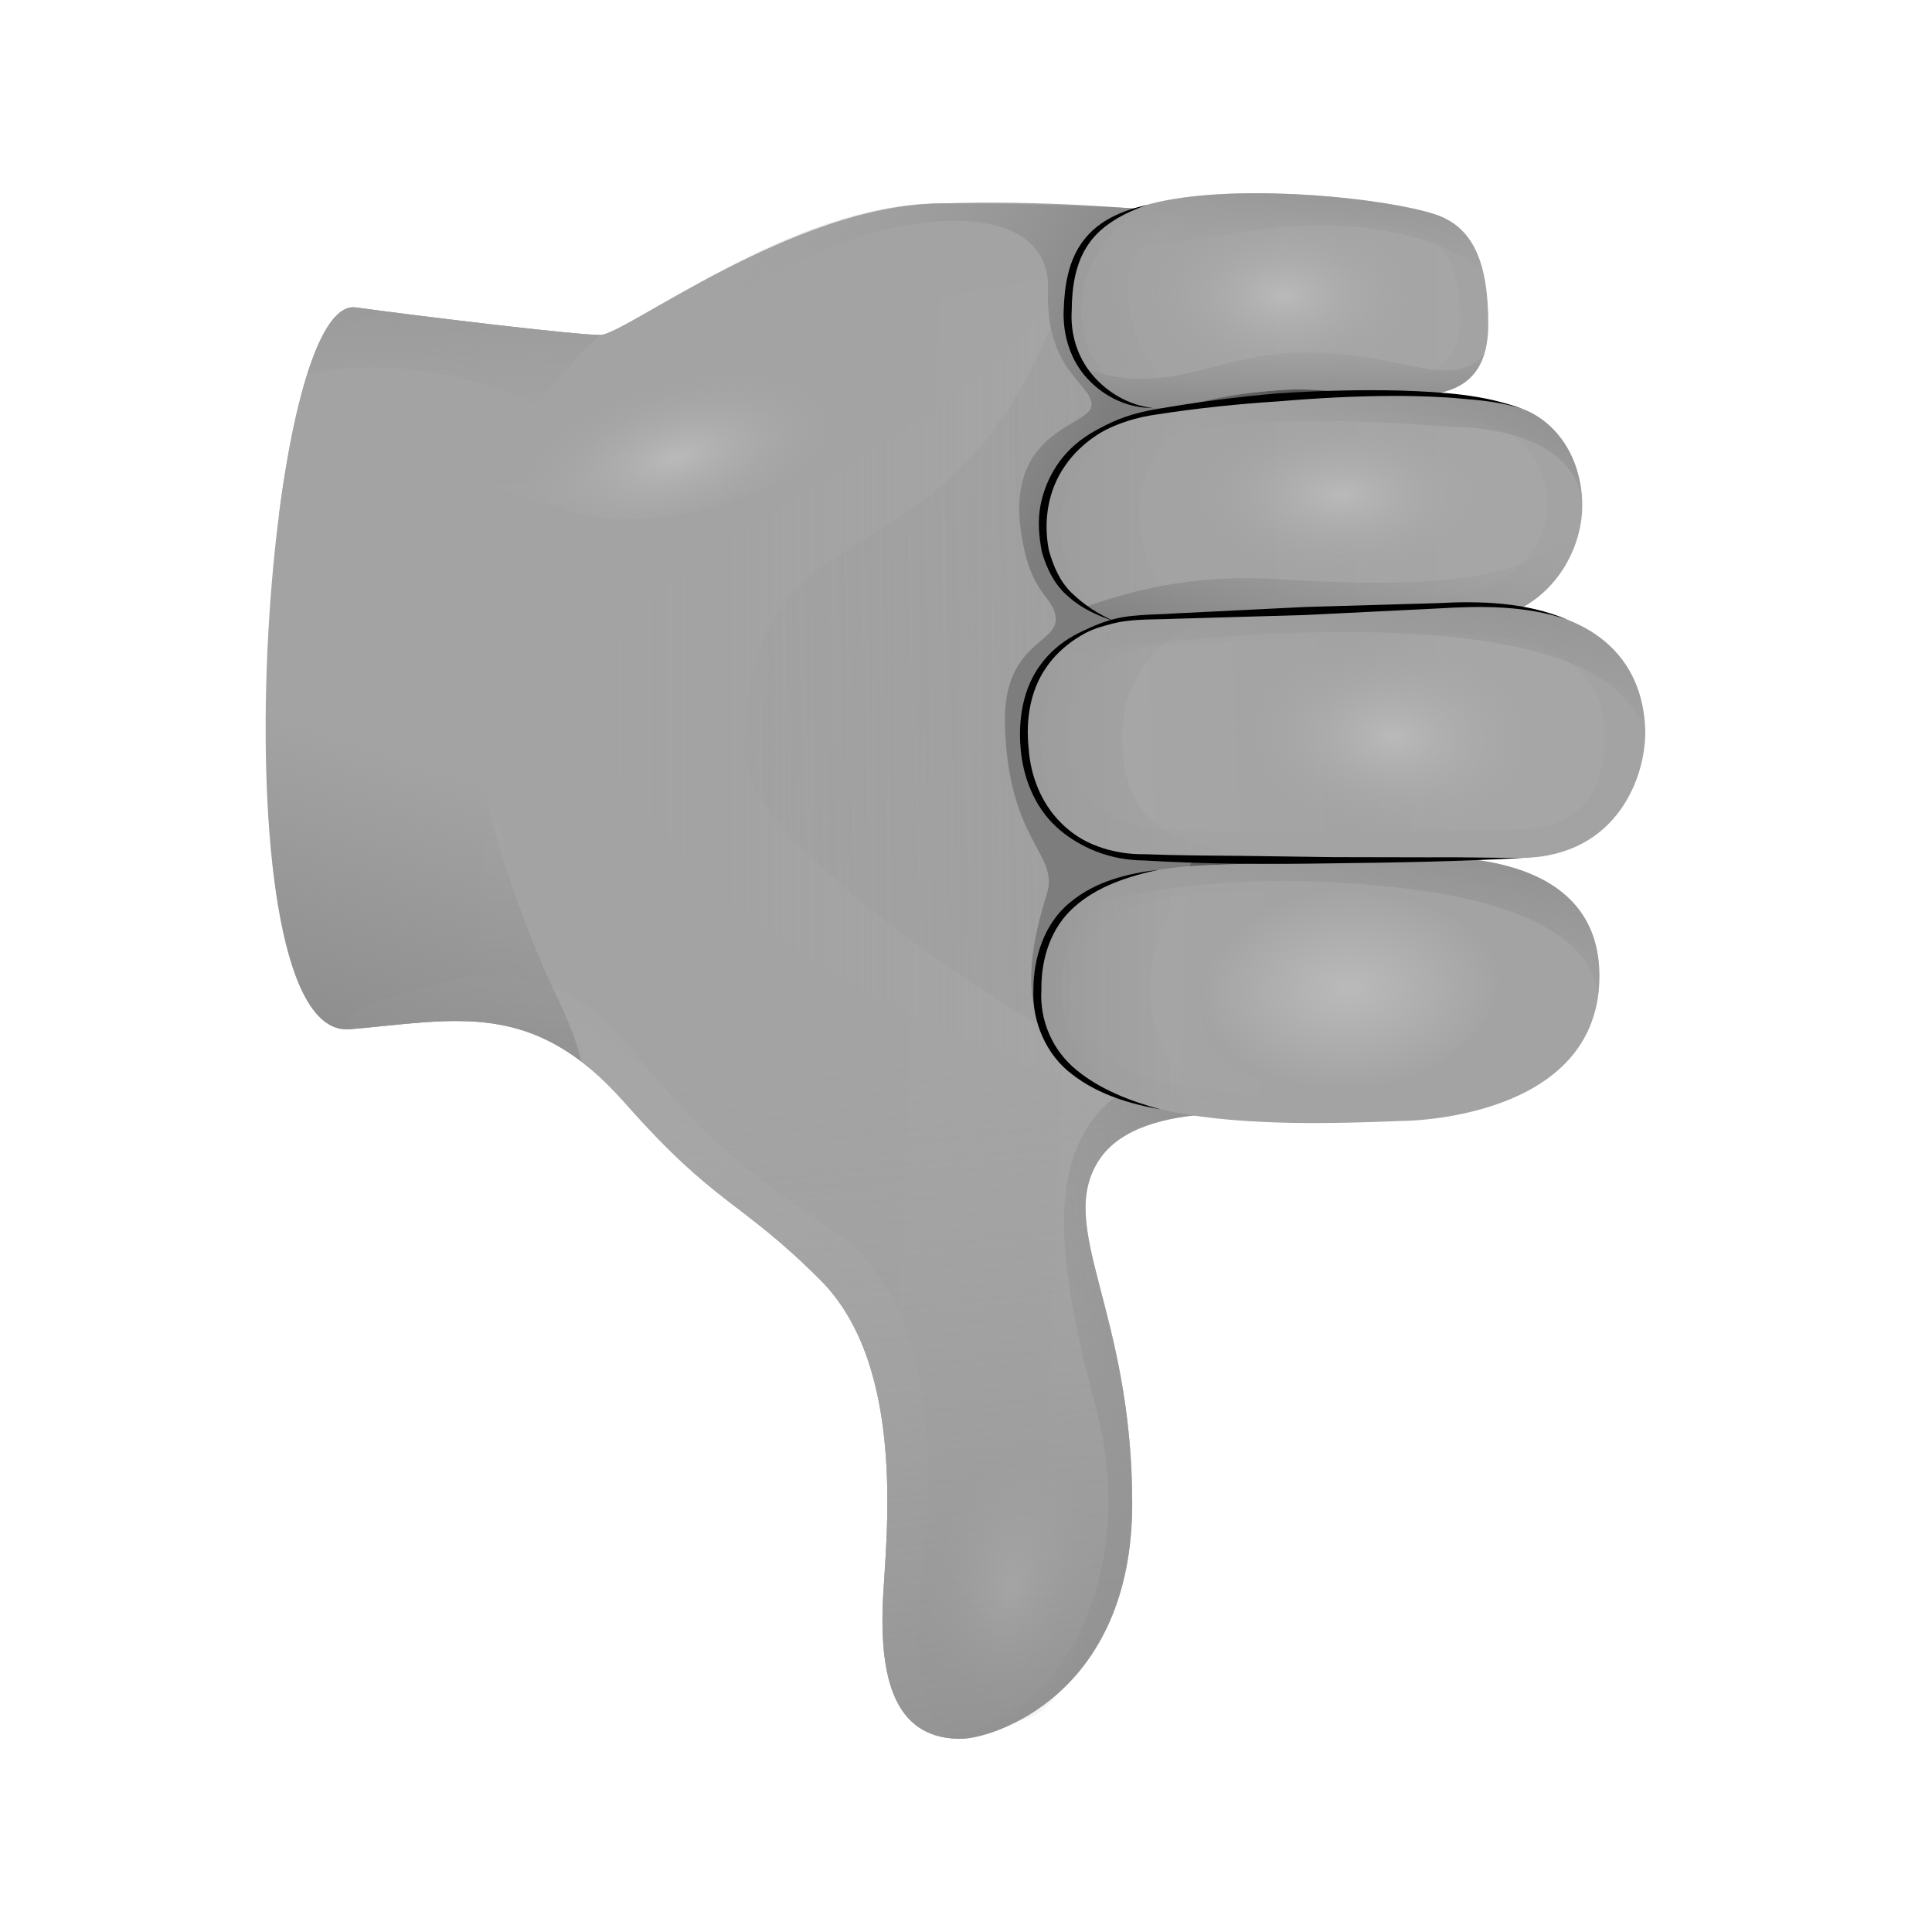
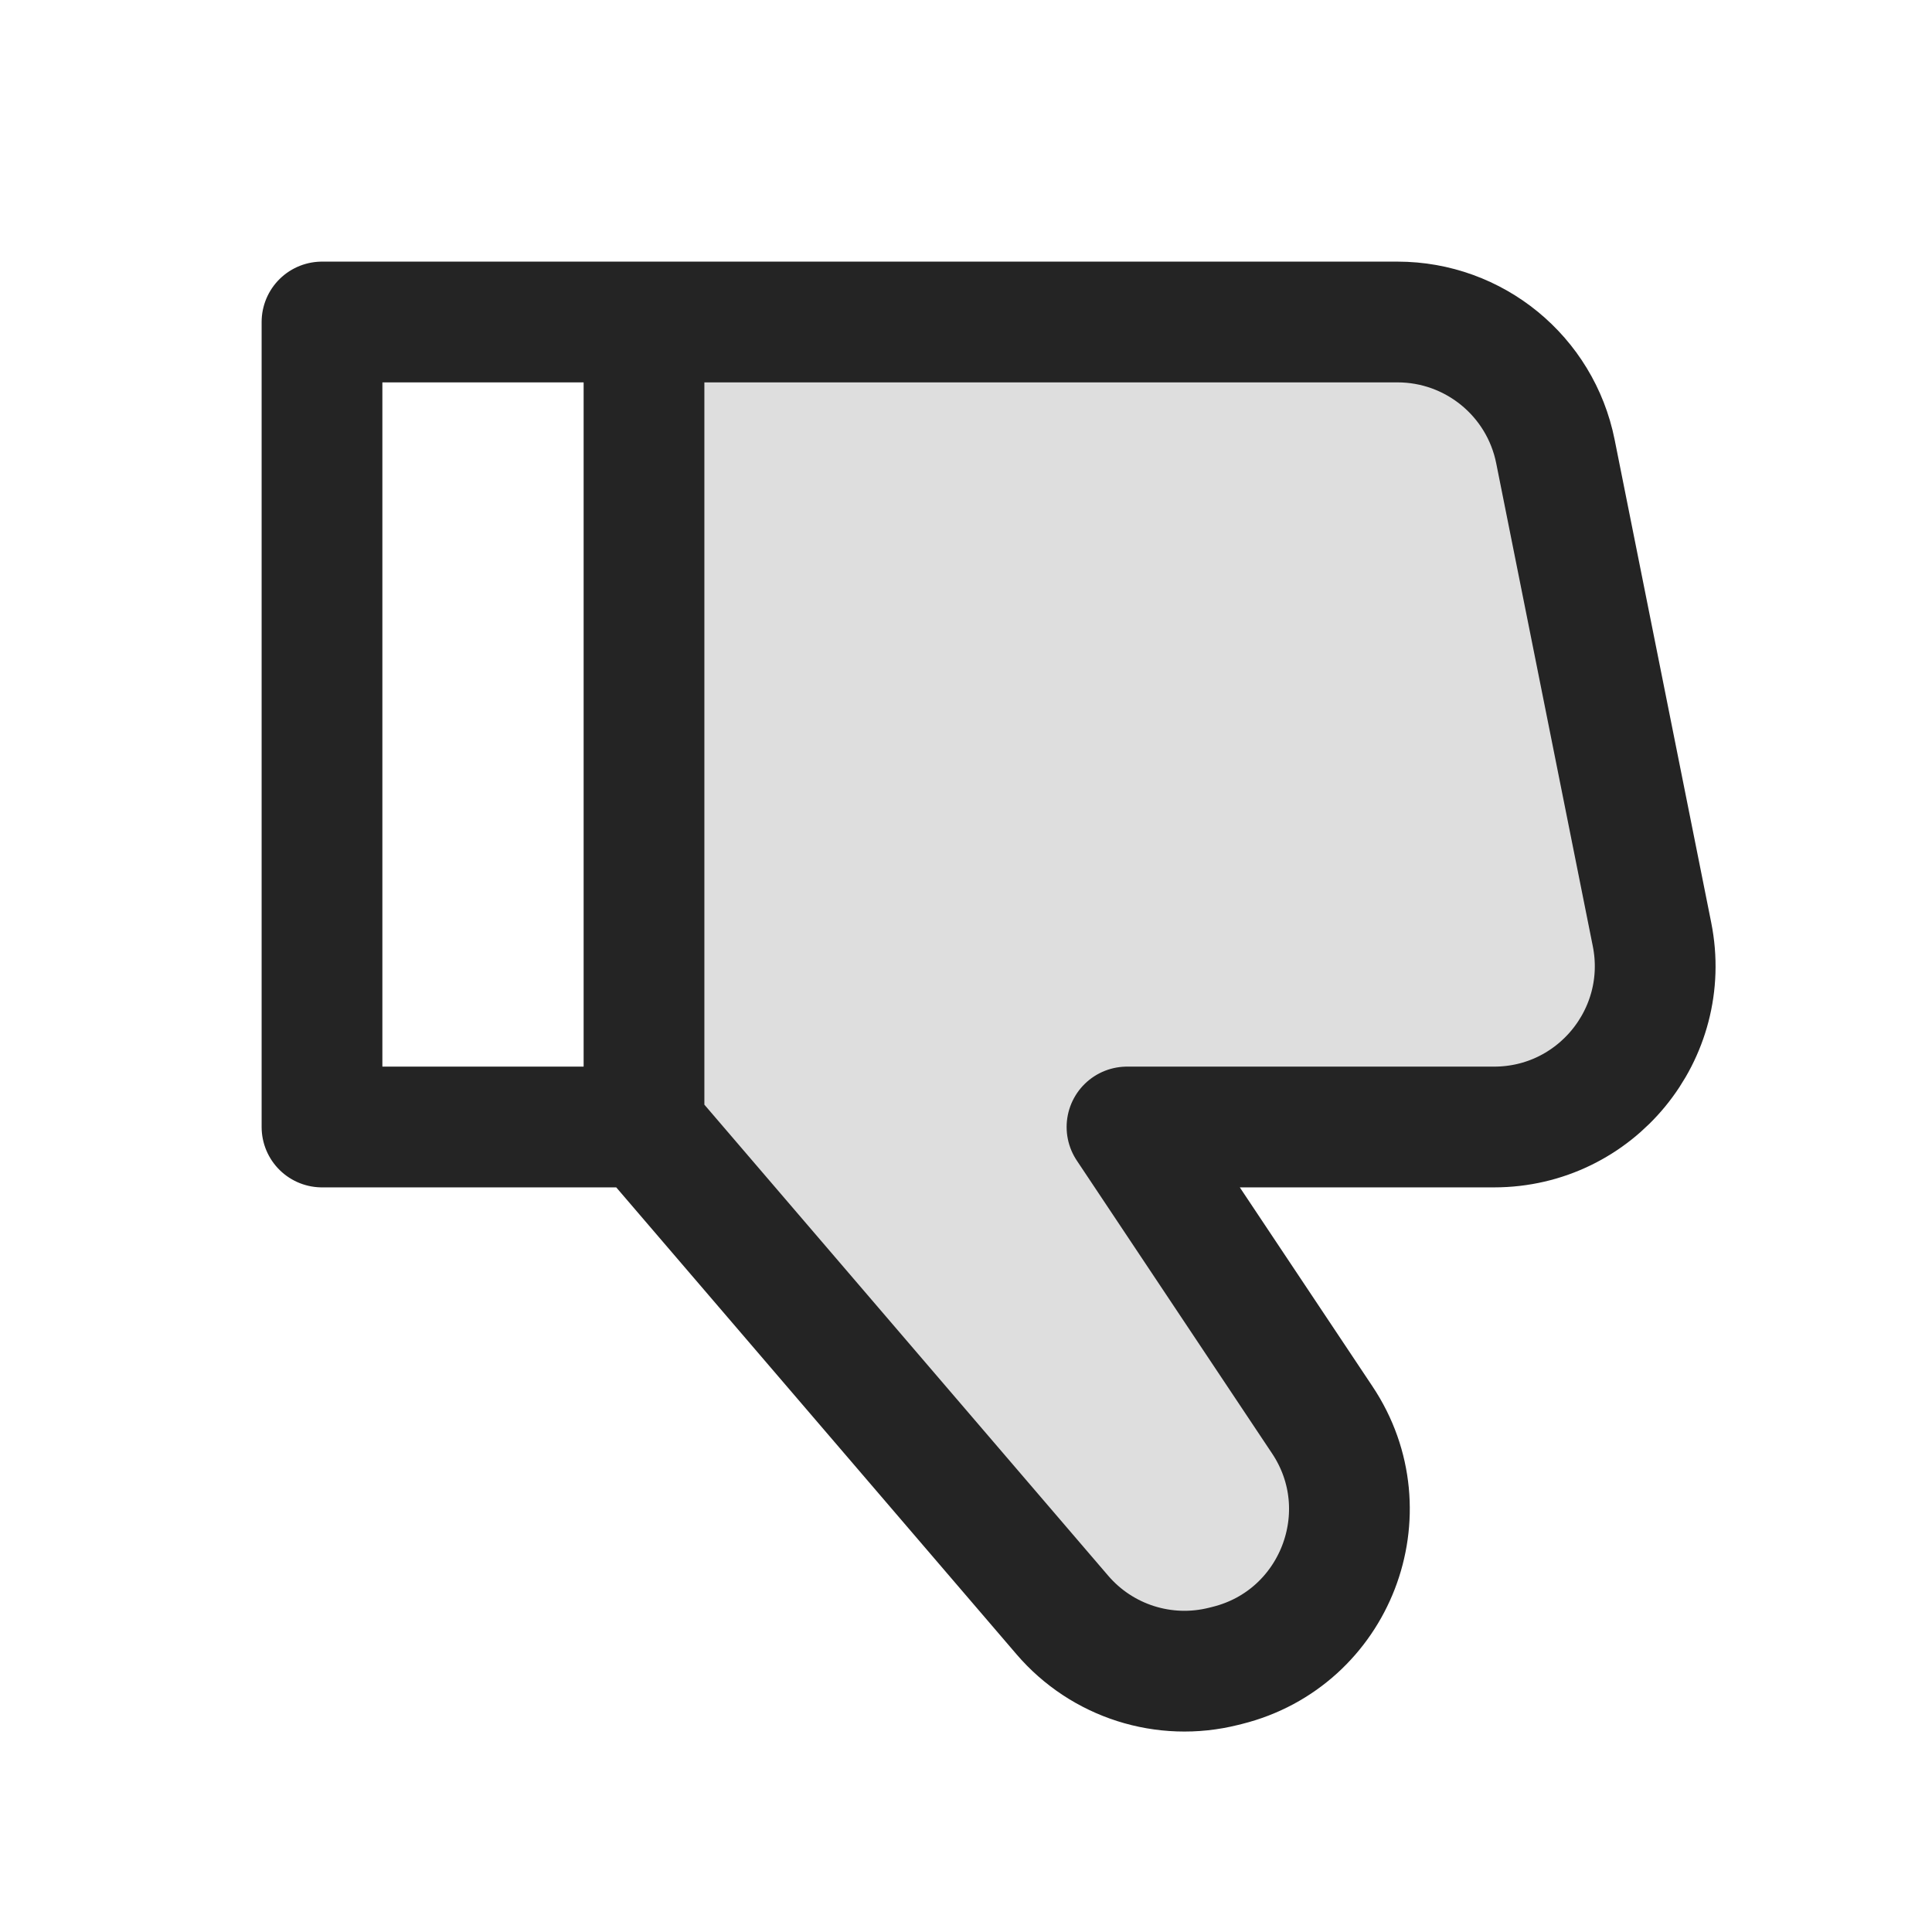
- <svg xmlns="http://www.w3.org/2000/svg" width="800px" height="800px" viewBox="0 0 80 80" fill="none">
+ <svg xmlns="http://www.w3.org/2000/svg" width="800px" height="800px" viewBox="0 0 24 24" fill="none">
  <g id="SVGRepo_bgCarrier" stroke-width="0" />
  <g id="SVGRepo_tracerCarrier" stroke-linecap="round" stroke-linejoin="round" />
  <g id="SVGRepo_iconCarrier">
-     <path d="M39.793 72C37.315 72 36.373 70.017 36.565 66.175C36.692 63.642 37.545 56.582 33.971 53.004C30.637 49.669 29.667 49.965 25.869 45.659C22.07 41.354 18.907 42.239 14.476 42.62C8.911 43.097 10.807 12.197 14.729 12.732C17.514 13.113 23.844 13.873 24.856 13.873C25.869 13.873 32.812 8.488 38.906 8.424C48.778 8.321 54.223 10.071 54.223 10.071L57.116 16.636L58.084 36.657L53.463 46.29C53.463 46.29 47.261 45.277 45.489 48.063C43.717 50.849 46.882 54.269 46.882 62.247C46.882 70.226 41.058 72 39.793 72Z" fill="url(#paint0_linear)" />
-     <path d="M54.568 10.13L54.192 11.501C53.08 11.619 51.649 11.113 49.694 11.128C40.359 11.2 31.435 13.882 27.606 16.915C25.097 18.901 23.997 21.544 22.225 20.784C20.039 19.846 13.837 18.388 11.555 21.277C12.194 16.334 13.332 12.54 14.73 12.73C17.514 13.111 23.844 13.871 24.856 13.871C25.869 13.871 32.619 8.631 38.908 8.425C47.043 8.16 54.269 9.561 54.269 9.561L54.568 10.13Z" fill="url(#paint1_linear)" />
-     <path d="M18.43 40.668C22.101 39.655 24.433 41.331 26.309 43.612C28.173 45.877 29.79 47.886 34.474 50.925C39.157 53.965 38.556 62.324 38.176 65.11C37.795 67.895 38.048 72 39.793 72C37.315 72 36.373 70.017 36.565 66.175C36.692 63.642 37.545 56.582 33.971 53.004C30.637 49.668 29.667 49.965 25.869 45.659C22.072 41.354 18.907 42.239 14.476 42.62C14.476 41.656 14.759 41.681 18.43 40.668Z" fill="url(#paint2_linear)" />
-     <path d="M45.489 48.064C43.717 50.85 46.882 54.27 46.882 62.248C46.882 70.227 41.06 72 39.793 72C39.46 72 39.164 71.963 38.898 71.892C44.062 71.569 47.172 65.053 45.392 58.334C43.949 52.882 43.229 48.513 45.587 45.948C47.112 44.288 50.145 44.571 53.465 46.291C53.463 46.291 47.261 45.277 45.489 48.064Z" fill="url(#paint3_linear)" />
-     <path d="M45.837 45.22C42.8 44.207 35.127 41.823 29.316 36.551C14.588 23.189 39.733 21.515 44.926 10.089C45.919 7.905 51.721 21.544 51.721 21.544L53.597 24.703L48.175 39.146L45.837 45.22Z" fill="url(#paint4_linear)" />
-     <path d="M46.282 44.064C43.245 43.051 30.835 35.097 30.835 31.169C30.835 19.834 39.429 25.429 44.075 12.054C44.717 10.201 46.989 8.643 46.989 8.643C48.872 10.18 51.721 21.544 51.721 21.544L53.597 24.703L48.175 39.146L46.282 44.064Z" fill="url(#paint5_linear)" />
-     <path d="M53.295 9.322L59.109 15.973L60.39 43.755L45.836 45.222C42.494 43.423 42.108 40.962 43.349 37.012C43.87 35.349 41.749 34.873 41.612 30.031C41.517 26.675 43.714 26.659 43.714 25.661C43.714 24.663 42.62 24.752 42.257 21.862C41.738 17.727 45.199 17.647 45.199 16.763C45.199 15.879 43.277 15.354 43.395 11.983C43.545 7.709 35.611 8.573 30.246 12.462C28.043 14.06 26.12 14.224 24.62 13.862C24.714 13.867 24.794 13.87 24.853 13.87C25.866 13.87 32.667 8.424 38.904 8.424C46.198 8.424 51.243 8.852 53.295 9.322Z" fill="url(#paint6_linear)" />
-     <path d="M54.631 43.389C50.138 43.389 47.669 38.996 49.378 35.621C51.087 32.246 46.213 27.778 46.719 25.578C47.226 23.38 48.112 17.811 48.807 16.89C49.502 15.97 47.668 13.88 47.668 13.88L53.364 13.184L58.68 15.529L58.489 31.61L59.059 41.678L54.631 43.389Z" fill="url(#paint7_linear)" />
-     <path d="M25.869 45.658C23.402 42.861 21.202 42.255 18.749 42.278C19.456 41.136 19.949 39.888 19.898 38.668C19.765 35.469 20.469 31.526 21.007 35.627C21.417 38.751 23.534 42.611 26.081 45.896C26.01 45.818 25.941 45.741 25.869 45.658Z" fill="url(#paint8_linear)" />
-     <path d="M58.035 46.417C52.722 46.62 43.171 46.921 42.958 41.352C42.804 37.314 45.667 35.989 50.094 35.821C54.522 35.652 56.736 35.567 58.569 35.498C60.404 35.428 66.171 35.463 66.227 40.339C66.298 46.431 58.035 46.417 58.035 46.417Z" fill="url(#paint9_linear)" />
-     <path d="M49.297 26.285C47.873 26.327 43.643 25.26 43.248 22.573C42.936 20.459 44.015 17.728 47.695 17.084C52.357 16.267 60.126 15.839 63.029 16.926C64.325 17.411 65.456 18.769 65.516 20.827C65.575 22.886 64.047 25.659 60.726 25.756C57.405 25.851 55.674 25.8 53.781 26.024C51.504 26.293 50.437 26.253 49.297 26.285Z" fill="url(#paint10_linear)" />
-     <path d="M47.815 16.893C46.201 16.893 44.206 15.469 44.206 13.094C44.206 10.72 44.823 8.962 48.289 8.298C51.755 7.633 57.308 8.203 59.396 8.867C61.024 9.386 61.627 10.909 61.627 13.426C61.627 15.943 60.06 16.382 58.351 16.382C56.642 16.382 54.568 16.071 53.384 16.132C50.078 16.308 49.429 16.893 47.815 16.893Z" fill="url(#paint11_linear)" />
-     <path d="M57.583 45.292C52.943 45.468 44.602 45.737 44.435 41.335C44.314 38.142 46.818 37.086 50.684 36.939C54.55 36.791 64.721 36.606 64.755 40.46C64.798 45.276 57.583 45.292 57.583 45.292Z" fill="url(#paint12_linear)" />
-     <path d="M49.725 25.151C48.485 25.187 45.015 24.892 44.682 22.324C44.456 20.587 45.357 18.355 48.562 17.822C52.623 17.147 59.385 16.785 61.912 17.67C63.039 18.066 64.023 19.176 64.07 20.863C64.119 22.55 62.565 24.617 59.675 24.702C56.783 24.785 55.246 24.518 53.597 24.705C51.616 24.926 50.716 25.122 49.725 25.151Z" fill="url(#paint13_linear)" />
-     <path d="M48.504 16.027C47.107 16.027 45.383 14.881 45.383 12.968C45.383 11.056 45.917 9.64 48.915 9.106C51.912 8.572 56.716 9.03 58.523 9.565C59.93 9.983 60.453 11.209 60.453 13.237C60.453 15.263 59.098 15.617 57.619 15.617C56.14 15.617 54.347 15.366 53.322 15.416C50.461 15.556 49.9 16.027 48.504 16.027Z" fill="url(#paint14_linear)" />
-     <path d="M47.654 41.334C47.769 44.367 50.186 45.821 53.241 46.49C48.365 46.376 43.116 45.465 42.958 41.353C42.804 37.314 45.667 35.99 50.094 35.821C50.582 35.802 51.041 35.784 51.477 35.769C48.99 36.496 47.532 38.135 47.654 41.334Z" fill="url(#paint15_linear)" />
-     <path d="M48.069 45.94C45.233 45.32 43.057 43.978 42.958 41.352C42.83 37.995 44.789 36.514 47.997 36.012C41.489 38.612 43.824 45.013 48.069 45.94Z" fill="url(#paint16_linear)" />
-     <path d="M35.646 15.75C35.141 13.939 31.619 13.339 27.78 14.41C23.942 15.482 21.241 17.818 21.745 19.629C22.25 21.44 25.772 22.04 29.611 20.969C33.449 19.898 36.151 17.563 35.646 15.75Z" fill="url(#paint17_radial)" />
-     <path d="M62.015 40.519C61.978 38.189 58.864 37.084 55.456 36.876C52.67 36.708 49.578 38.68 49.657 40.956C49.737 43.232 50.142 45.249 55.932 45.048C59.344 44.93 62.05 42.797 62.015 40.519Z" fill="url(#paint18_radial)" />
-     <path d="M62.634 20.037C62.616 16.811 59.069 17.429 55.662 17.205C51.342 16.919 48.477 18.266 48.476 20.543C48.473 22.821 50.116 24.48 55.91 24.49C59.322 24.496 62.659 24.183 62.634 20.037Z" fill="url(#paint19_radial)" />
-     <path d="M59.511 11.903C59.494 9.153 56.273 8.778 53.219 8.777C50.167 8.774 46.853 10.393 46.851 12.335C46.85 14.277 48.318 15.692 53.499 15.699C56.55 15.704 59.532 15.437 59.511 11.903Z" fill="url(#paint20_radial)" />
-     <path d="M47.209 21.92C47.694 25.593 50.51 25.378 53.74 25.759C50.022 26.037 48.462 26.077 48.462 26.077C48.115 26.111 47.727 26.112 47.324 26.071C46.117 25.805 44.748 25.256 43.935 24.224C43.659 23.831 43.435 23.368 43.288 22.818C43.272 22.738 43.257 22.657 43.248 22.574C42.985 20.453 44.015 17.73 47.695 17.085C48.226 16.992 48.8 16.904 49.398 16.823C49.685 16.786 49.998 16.748 50.334 16.705C50.424 16.694 50.515 16.683 50.607 16.672C48.577 17.632 46.853 19.22 47.209 21.92Z" fill="url(#paint21_linear)" />
-     <path d="M48.109 26.1C47.859 26.107 47.594 26.098 47.322 26.071C46.104 25.802 44.723 25.245 43.915 24.197C43.648 23.81 43.433 23.352 43.289 22.817C43.274 22.737 43.263 22.657 43.249 22.574C42.876 20.485 43.91 18.023 47.126 17.208C41.64 20.235 43.979 26.097 48.109 26.1Z" fill="url(#paint22_linear)" />
-     <path d="M51.302 16.334C49.68 16.572 49.014 16.895 47.815 16.895C46.201 16.895 44.206 15.471 44.206 13.097C44.206 12.234 44.289 11.454 44.558 10.777C44.831 10.219 45.228 9.695 45.773 9.253C46.371 8.836 47.184 8.512 48.287 8.3C49.028 8.157 49.866 8.073 50.743 8.031C49.05 9.015 46.181 9.545 46.782 12.839C47.448 16.476 49.619 15.985 51.302 16.334Z" fill="url(#paint23_linear)" />
-     <path d="M47.743 16.892C46.143 16.851 44.206 15.434 44.206 13.095C44.206 10.92 44.727 9.262 47.479 8.488C43.182 11.251 44.561 15.913 47.743 16.892Z" fill="url(#paint24_linear)" />
-     <path d="M66.228 40.34C66.234 40.886 66.172 41.382 66.057 41.835C66.485 39.931 64.79 38.04 60.297 37.122C57.319 36.515 49.41 35.755 43.938 37.928C45.119 36.501 47.293 35.93 50.094 35.822C54.522 35.654 56.736 35.569 58.569 35.5C60.404 35.428 66.171 35.463 66.228 40.34Z" fill="url(#paint25_linear)" />
-     <path d="M65.516 20.958C65.509 23.003 63.977 25.663 60.724 25.756C57.403 25.851 55.672 25.801 53.779 26.025C51.504 26.293 50.435 26.253 49.297 26.286C48.436 26.31 46.313 26.051 44.869 25.153C46.492 24.59 49.137 23.742 52.859 23.98C61.777 24.554 64.314 23.475 65.516 20.958Z" fill="url(#paint26_linear)" />
-     <path d="M47.385 35.499C45.487 35.538 42.473 34.42 42.395 30.477C42.316 26.534 45.764 25.596 47.282 25.566C48.801 25.535 54.111 25.173 60.66 25.042C67.209 24.912 68.087 28.428 68.124 30.27C68.16 32.114 66.993 35.446 63.053 35.526C51.662 35.754 47.385 35.499 47.385 35.499Z" fill="url(#paint27_linear)" />
-     <path d="M48.404 34.356C46.753 34.388 44.136 33.532 44.076 30.491C44.016 27.45 47.014 26.718 48.333 26.692C49.654 26.666 54.27 26.376 59.964 26.262C65.657 26.149 66.413 28.859 66.441 30.282C66.468 31.703 66.273 34.276 62.848 34.345C52.947 34.542 48.404 34.356 48.404 34.356Z" fill="url(#paint28_linear)" />
-     <path d="M46.468 30.858C46.658 34.906 49.482 34.916 52.67 35.616C48.942 35.593 47.385 35.501 47.385 35.501C45.487 35.539 42.473 34.422 42.395 30.479C42.316 26.536 45.764 25.598 47.282 25.567C47.83 25.556 48.872 25.503 50.283 25.432C48.178 26.299 46.328 27.88 46.468 30.858Z" fill="url(#paint29_linear)" />
-     <path d="M64.787 30.439C64.919 27.216 61.34 26.609 57.929 26.447C54.519 26.284 50.728 28.008 50.619 30.282C50.51 32.557 52.074 34.292 57.86 34.572C61.272 34.737 64.618 34.58 64.787 30.439Z" fill="url(#paint30_radial)" />
-     <path d="M47.029 35.494C45.133 35.392 42.467 34.183 42.393 30.479C42.318 26.731 45.429 25.698 47.041 25.58C40.802 28.098 42.847 35.122 47.029 35.494Z" fill="url(#paint31_linear)" />
-     <path d="M68.113 30.669C67.291 24.837 51.877 25.905 43.548 27.158C44.673 25.953 46.345 25.587 47.282 25.567C48.801 25.537 54.111 25.174 60.66 25.044C67.209 24.914 68.087 28.43 68.124 30.272C68.125 30.398 68.122 30.531 68.113 30.669Z" fill="url(#paint32_linear)" />
-     <path d="M60.392 17.681C57.406 17.549 49.507 16.566 43.748 19.653C44.391 18.459 45.635 17.444 47.695 17.084C52.357 16.267 60.126 15.839 63.029 16.926C64.325 17.411 65.456 18.769 65.516 20.827C65.324 19.038 63.62 17.823 60.392 17.681Z" fill="url(#paint33_linear)" />
-     <path d="M61.398 11.199C59.442 9.71 56.061 8.83 51.182 9.655C48.169 10.164 46.104 10.338 44.746 10.375C45.289 9.392 46.337 8.671 48.289 8.296C51.754 7.632 57.308 8.201 59.396 8.866C60.468 9.21 61.094 9.989 61.398 11.199Z" fill="url(#paint34_linear)" />
-     <path d="M44.848 15.231C48.462 16.548 50.234 14.594 54.102 14.594C58.118 14.594 60.032 16.217 61.459 14.674C61.011 16.097 59.729 16.384 58.353 16.384C56.644 16.384 54.569 16.072 53.384 16.134C50.076 16.307 49.429 16.893 47.815 16.893C46.77 16.893 45.567 16.297 44.848 15.231Z" fill="url(#paint35_linear)" />
-     <path d="M14.729 12.73C17.514 13.111 23.844 13.871 24.856 13.871C15.676 20.436 19.758 34.399 23.146 41.461C23.621 42.453 23.914 43.266 24.072 43.957C21.018 41.627 18.192 42.299 14.476 42.618C8.911 43.096 10.807 12.195 14.729 12.73Z" fill="url(#paint36_linear)" />
-     <path d="M24.856 13.87C24.069 14.54 23.12 15.67 22.265 16.761C22.265 16.761 17.657 14.402 12.715 15.512C13.284 13.707 13.969 12.626 14.729 12.731C17.514 13.11 23.844 13.87 24.856 13.87Z" fill="url(#paint37_linear)" />
-     <path d="M42.746 60.386C40.942 59.996 39.48 62.488 38.654 65.397C37.979 67.776 38.897 70.805 40.669 71.147C42.441 71.489 44.076 71.504 45.053 66.462C45.627 63.491 44.509 60.766 42.746 60.386Z" fill="url(#paint38_radial)" />
-     <path d="M53.463 46.292C53.463 46.292 47.261 45.279 45.489 48.065C43.717 50.851 46.882 54.271 46.882 62.249C46.882 70.228 41.058 72 39.793 72C37.315 72 36.373 70.017 36.565 66.175C36.692 63.643 37.545 56.582 33.971 53.004C30.637 49.669 29.667 49.965 25.869 45.66C22.07 41.354 49.41 44.459 53.463 46.292Z" fill="url(#paint39_linear)" />
-     <path d="M47.742 16.892C46.741 16.912 45.737 16.447 45.042 15.692C44.326 14.943 44.002 13.862 44.045 12.846C44.078 11.853 44.228 10.772 44.878 9.94C45.52 9.101 46.521 8.705 47.48 8.488C46.552 8.823 45.633 9.297 45.084 10.092C44.53 10.881 44.384 11.879 44.378 12.852C44.315 13.821 44.608 14.784 45.234 15.523C45.851 16.255 46.75 16.788 47.742 16.892Z" fill="#000000" />
-     <path d="M46.15 25.725C45.477 25.507 44.803 25.208 44.257 24.72C43.685 24.249 43.338 23.55 43.143 22.854L43.14 22.843C43.019 22.215 42.959 21.543 43.09 20.899C43.218 20.256 43.485 19.642 43.87 19.114C44.65 18.045 45.891 17.445 47.123 17.206C45.925 17.596 44.8 18.264 44.105 19.282C43.395 20.289 43.192 21.576 43.432 22.784L43.429 22.774C43.614 23.437 43.886 24.091 44.394 24.568C44.894 25.053 45.497 25.441 46.15 25.725Z" fill="#000000" />
-     <path d="M47.029 35.494C45.846 35.481 44.628 35.075 43.734 34.233C42.827 33.4 42.358 32.175 42.26 30.975C42.16 29.781 42.358 28.485 43.106 27.498C43.84 26.502 44.992 25.93 46.153 25.718C45.021 26.049 43.962 26.691 43.315 27.647C42.658 28.599 42.473 29.799 42.591 30.947C42.661 32.1 43.1 33.231 43.912 34.052C44.72 34.872 45.856 35.36 47.029 35.494Z" fill="#000000" />
-     <path d="M48.069 45.94C46.788 45.714 45.489 45.326 44.418 44.505C43.327 43.704 42.723 42.301 42.792 40.961C42.795 39.641 43.249 38.216 44.322 37.357C45.369 36.486 46.709 36.163 47.996 36.012C46.727 36.282 45.441 36.697 44.489 37.55C43.521 38.394 43.106 39.693 43.122 40.965C43.037 42.247 43.579 43.498 44.576 44.308C45.567 45.122 46.815 45.598 48.069 45.94Z" fill="#000000" />
-     <path d="M43.748 19.653C44.127 18.895 44.73 18.244 45.46 17.79C46.195 17.341 47.034 17.082 47.875 16.944C49.547 16.648 51.231 16.434 52.923 16.288C54.617 16.178 56.316 16.13 58.012 16.173C59.7 16.233 61.432 16.328 63.029 16.929C62.222 16.663 61.375 16.577 60.536 16.509C59.697 16.427 58.851 16.405 58.008 16.394C56.319 16.388 54.629 16.476 52.947 16.619C51.261 16.726 49.579 16.902 47.91 17.16C46.272 17.383 44.611 18.157 43.748 19.653Z" fill="#000000" />
-     <path d="M43.548 27.156C44.156 26.473 44.977 25.989 45.854 25.713C46.742 25.423 47.684 25.466 48.583 25.404L54.04 25.134L59.5 24.976C61.303 24.876 63.204 24.935 64.893 25.656C63.158 25.061 61.315 25.087 59.505 25.197L54.048 25.466L48.588 25.624C47.675 25.665 46.765 25.608 45.9 25.868C45.027 26.087 44.194 26.511 43.548 27.156Z" fill="#000000" />
-     <path d="M63.053 35.527C60.444 35.67 57.831 35.719 55.219 35.748C52.605 35.79 49.993 35.788 47.378 35.63H47.388C46.037 35.627 44.664 35.141 43.713 34.164C43.236 33.684 42.884 33.087 42.679 32.448C42.476 31.808 42.404 31.141 42.395 30.479C42.455 31.799 42.9 33.124 43.843 34.034C44.768 34.952 46.1 35.391 47.382 35.371H47.393C48.692 35.421 49.999 35.429 51.303 35.438L55.219 35.492L59.135 35.5C60.441 35.486 61.746 35.523 63.053 35.527Z" fill="#000000" />
-     <defs>
-       <linearGradient id="paint0_linear" x1="53.668" y1="40.738" x2="34.626" y2="39.973" gradientUnits="userSpaceOnUse">
-         <stop offset="0.001" stop-color="#a6a6a6" />
-         <stop offset="1" stop-color="#a3a3a3" />
-       </linearGradient>
-       <linearGradient id="paint1_linear" x1="34.468" y1="30.822" x2="33.138" y2="16.527" gradientUnits="userSpaceOnUse">
-         <stop offset="0.001" stop-color="#a6a6a6" />
-         <stop offset="1" stop-color="#a3a3a3" />
-       </linearGradient>
-       <linearGradient id="paint2_linear" x1="30.673" y1="52.029" x2="45.018" y2="31.519" gradientUnits="userSpaceOnUse">
-         <stop offset="0.001" stop-color="#a6a6a6" />
-         <stop offset="1" stop-color="#a3a3a3" />
-       </linearGradient>
-       <linearGradient id="paint3_linear" x1="20.292" y1="60.2" x2="57.032" y2="57.449" gradientUnits="userSpaceOnUse">
-         <stop offset="0.312" stop-color="#a3a3a3" stop-opacity="0" />
-         <stop offset="1" stop-color="#808080" />
-       </linearGradient>
-       <linearGradient id="paint4_linear" x1="19.593" y1="27.535" x2="67.839" y2="27.535" gradientUnits="userSpaceOnUse">
-         <stop stop-color="#a3a3a3" stop-opacity="0" />
-         <stop offset="1" stop-color="#a8a8a8" />
-       </linearGradient>
-       <linearGradient id="paint5_linear" x1="11.813" y1="27.462" x2="107.129" y2="24.426" gradientUnits="userSpaceOnUse">
-         <stop stop-color="#a3a3a3" stop-opacity="0" />
-         <stop offset="1" stop-color="#7d7d7d" />
-       </linearGradient>
-       <linearGradient id="paint6_linear" x1="26.958" y1="15.007" x2="42.721" y2="23.548" gradientUnits="userSpaceOnUse">
-         <stop stop-color="#a3a3a3" stop-opacity="0" />
-         <stop offset="1" stop-color="#7d7d7d" />
-       </linearGradient>
-       <linearGradient id="paint7_linear" x1="45.015" y1="27.134" x2="58.16" y2="28.86" gradientUnits="userSpaceOnUse">
-         <stop stop-color="#333333" stop-opacity="0" />
-         <stop offset="1" stop-color="#333333" />
-       </linearGradient>
-       <linearGradient id="paint8_linear" x1="21.687" y1="56.153" x2="24.538" y2="8.946" gradientUnits="userSpaceOnUse">
-         <stop stop-color="#a3a3a3" stop-opacity="0" />
-         <stop offset="1" stop-color="#a8a8a8" />
-       </linearGradient>
-       <linearGradient id="paint9_linear" x1="65.328" y1="40.992" x2="46.675" y2="40.992" gradientUnits="userSpaceOnUse">
-         <stop offset="0.001" stop-color="#a3a3a3" />
-         <stop offset="1" stop-color="#a3a3a3" />
-       </linearGradient>
-       <linearGradient id="paint10_linear" x1="65.328" y1="21.28" x2="46.665" y2="21.28" gradientUnits="userSpaceOnUse">
-         <stop offset="0.001" stop-color="#a3a3a3" />
-         <stop offset="1" stop-color="#a3a3a3" />
-       </linearGradient>
-       <linearGradient id="paint11_linear" x1="65.328" y1="12.446" x2="46.676" y2="12.446" gradientUnits="userSpaceOnUse">
-         <stop offset="0.001" stop-color="#a3a3a3" />
-         <stop offset="1" stop-color="#a3a3a3" />
-       </linearGradient>
-       <linearGradient id="paint12_linear" x1="44.161" y1="40.899" x2="53.876" y2="41.121" gradientUnits="userSpaceOnUse">
-         <stop offset="0.001" stop-color="#a6a6a6" />
-         <stop offset="1" stop-color="#a3a3a3" />
-       </linearGradient>
-       <linearGradient id="paint13_linear" x1="61.15" y1="21.148" x2="51.247" y2="21.148" gradientUnits="userSpaceOnUse">
-         <stop offset="0.001" stop-color="#a6a6a6" />
-         <stop offset="1" stop-color="#a3a3a3" />
-       </linearGradient>
-       <linearGradient id="paint14_linear" x1="61.151" y1="12.446" x2="51.248" y2="12.445" gradientUnits="userSpaceOnUse">
-         <stop offset="0.001" stop-color="#a6a6a6" />
-         <stop offset="1" stop-color="#a3a3a3" />
-       </linearGradient>
-       <linearGradient id="paint15_linear" x1="49.062" y1="41.128" x2="43.778" y2="41.128" gradientUnits="userSpaceOnUse">
-         <stop offset="0.001" stop-color="#9c9c9c" stop-opacity="0" />
-         <stop offset="1" stop-color="#9c9c9c" />
-       </linearGradient>
-       <linearGradient id="paint16_linear" x1="48.112" y1="40.976" x2="42.036" y2="40.975" gradientUnits="userSpaceOnUse">
-         <stop offset="0.001" stop-color="#a3a3a3" />
-         <stop offset="1" stop-color="#969696" />
-       </linearGradient>
-       <radialGradient id="paint17_radial" cx="0" cy="0" r="1" gradientUnits="userSpaceOnUse" gradientTransform="translate(28.0049 18.932) rotate(-15.5933) scale(7.41793 3.44458)">
-         <stop stop-color="#bababa" />
-         <stop offset="1" stop-color="#a3a3a3" stop-opacity="0" />
-       </radialGradient>
-       <radialGradient id="paint18_radial" cx="0" cy="0" r="1" gradientUnits="userSpaceOnUse" gradientTransform="translate(55.8453 40.9465) rotate(-2.02716) scale(6.34702 4.16575)">
-         <stop stop-color="#bababa" />
-         <stop offset="1" stop-color="#a3a3a3" />
-       </radialGradient>
-       <radialGradient id="paint19_radial" cx="0" cy="0" r="1" gradientUnits="userSpaceOnUse" gradientTransform="translate(55.5383 20.494) rotate(0.0544049) scale(6.81628 3.6745)">
-         <stop stop-color="#bababa" />
-         <stop offset="1" stop-color="#a3a3a3" stop-opacity="0" />
-       </radialGradient>
-       <radialGradient id="paint20_radial" cx="0" cy="0" r="1" gradientUnits="userSpaceOnUse" gradientTransform="translate(53.1803 12.2328) rotate(0.0539593) scale(6.24088 3.90599)">
-         <stop stop-color="#bababa" />
-         <stop offset="1" stop-color="#a3a3a3" stop-opacity="0" />
-       </radialGradient>
-       <linearGradient id="paint21_linear" x1="49.695" y1="21.386" x2="42.037" y2="21.386" gradientUnits="userSpaceOnUse">
-         <stop offset="0.001" stop-color="#9c9c9c" stop-opacity="0" />
-         <stop offset="1" stop-color="#9c9c9c" />
-       </linearGradient>
-       <linearGradient id="paint22_linear" x1="48.067" y1="21.654" x2="43.942" y2="21.653" gradientUnits="userSpaceOnUse">
-         <stop offset="0.001" stop-color="#a3a3a3" />
-         <stop offset="1" stop-color="#9c9c9c" />
-       </linearGradient>
-       <linearGradient id="paint23_linear" x1="49.42" y1="12.396" x2="40.464" y2="14.041" gradientUnits="userSpaceOnUse">
-         <stop offset="0.001" stop-color="#9c9c9c" stop-opacity="0" />
-         <stop offset="1" stop-color="#9c9c9c" />
-       </linearGradient>
-       <linearGradient id="paint24_linear" x1="48.494" y1="12.688" x2="44.708" y2="12.688" gradientUnits="userSpaceOnUse">
-         <stop offset="0.001" stop-color="#a3a3a3" />
-         <stop offset="1" stop-color="#9c9c9c" />
-       </linearGradient>
-       <linearGradient id="paint25_linear" x1="54.528" y1="42.167" x2="56.935" y2="30.516" gradientUnits="userSpaceOnUse">
-         <stop stop-color="#a3a3a3" stop-opacity="0" />
-         <stop offset="1" stop-color="#7d7d7d" />
-       </linearGradient>
-       <linearGradient id="paint26_linear" x1="56.357" y1="19.148" x2="53.73" y2="28.624" gradientUnits="userSpaceOnUse">
-         <stop stop-color="#a3a3a3" stop-opacity="0" />
-         <stop offset="1" stop-color="#7d7d7d" />
-       </linearGradient>
-       <linearGradient id="paint27_linear" x1="65.328" y1="30.329" x2="46.676" y2="30.329" gradientUnits="userSpaceOnUse">
-         <stop offset="0.001" stop-color="#a3a3a3" />
-         <stop offset="1" stop-color="#a3a3a3" />
-       </linearGradient>
-       <linearGradient id="paint28_linear" x1="45.923" y1="30.849" x2="60.211" y2="30.328" gradientUnits="userSpaceOnUse">
-         <stop offset="0.001" stop-color="#a6a6a6" />
-         <stop offset="0.738" stop-color="#a3a3a3" />
-         <stop offset="1" stop-color="#a6a6a6" />
-       </linearGradient>
-       <linearGradient id="paint29_linear" x1="51.499" y1="30.522" x2="40.824" y2="30.522" gradientUnits="userSpaceOnUse">
-         <stop offset="0.001" stop-color="#9c9c9c" stop-opacity="0" />
-         <stop offset="1" stop-color="#9c9c9c" />
-       </linearGradient>
-       <radialGradient id="paint30_radial" cx="0" cy="0" r="1" gradientUnits="userSpaceOnUse" gradientTransform="translate(57.6969 30.5013) rotate(2.73604) scale(6.97946 4.5811)">
-         <stop stop-color="#bababa" />
-         <stop offset="1" stop-color="#a3a3a3" stop-opacity="0" />
-       </radialGradient>
-       <linearGradient id="paint31_linear" x1="46.537" y1="30.535" x2="43.166" y2="30.535" gradientUnits="userSpaceOnUse">
-         <stop offset="0.001" stop-color="#a3a3a3" />
-         <stop offset="1" stop-color="#9c9c9c" />
-       </linearGradient>
-       <linearGradient id="paint32_linear" x1="55.413" y1="31.563" x2="57.441" y2="18.677" gradientUnits="userSpaceOnUse">
-         <stop stop-color="#a3a3a3" stop-opacity="0" />
-         <stop offset="1" stop-color="#7d7d7d" />
-       </linearGradient>
-       <linearGradient id="paint33_linear" x1="54.008" y1="21.594" x2="59.203" y2="10.324" gradientUnits="userSpaceOnUse">
-         <stop stop-color="#a3a3a3" stop-opacity="0" />
-         <stop offset="1" stop-color="#7d7d7d" />
-       </linearGradient>
-       <linearGradient id="paint34_linear" x1="52.974" y1="11.707" x2="53.734" y2="4.583" gradientUnits="userSpaceOnUse">
-         <stop stop-color="#a3a3a3" stop-opacity="0" />
-         <stop offset="1" stop-color="#7d7d7d" />
-       </linearGradient>
-       <linearGradient id="paint35_linear" x1="53.153" y1="12.788" x2="53.153" y2="17.941" gradientUnits="userSpaceOnUse">
-         <stop stop-color="#a3a3a3" stop-opacity="0" />
-         <stop offset="1" stop-color="#7d7d7d" />
-       </linearGradient>
-       <linearGradient id="paint36_linear" x1="17.751" y1="31.694" x2="11.099" y2="51.971" gradientUnits="userSpaceOnUse">
-         <stop stop-color="#7d7d7d" stop-opacity="0" />
-         <stop offset="1" stop-color="#7d7d7d" />
-       </linearGradient>
-       <linearGradient id="paint37_linear" x1="18.908" y1="19.389" x2="18.528" y2="4.857" gradientUnits="userSpaceOnUse">
-         <stop stop-color="#a3a3a3" stop-opacity="0" />
-         <stop offset="1" stop-color="#7d7d7d" />
-       </linearGradient>
-       <radialGradient id="paint38_radial" cx="0" cy="0" r="1" gradientUnits="userSpaceOnUse" gradientTransform="translate(41.877 65.7972) rotate(-79.0714) scale(6.69225 3.92587)">
-         <stop stop-color="#bababa" />
-         <stop offset="1" stop-color="#a3a3a3" stop-opacity="0" />
-       </radialGradient>
-       <linearGradient id="paint39_linear" x1="39.249" y1="43.479" x2="44.127" y2="87.583" gradientUnits="userSpaceOnUse">
-         <stop stop-color="#a3a3a3" stop-opacity="0" />
-         <stop offset="1" stop-color="#7d7d7d" />
-       </linearGradient>
-     </defs>
+     <path opacity="0.15" fill-rule="evenodd" clip-rule="evenodd" d="M8 14V4H17.36C18.314 4 19.135 4.673 19.322 5.608L20.522 11.608C20.769 12.845 19.823 14 18.56 14H14L16.426 17.639C17.193 18.789 16.588 20.353 15.247 20.688L15.199 20.7C14.464 20.884 13.689 20.637 13.196 20.061L8 14Z" fill="#242424" />
+     <path d="M8 14V4M8 14L4 14V4L8 4M8 14L13.196 20.061C13.689 20.637 14.464 20.884 15.199 20.7L15.247 20.688C16.588 20.353 17.193 18.789 16.426 17.639L14 14H18.56C19.823 14 20.769 12.845 20.522 11.608L19.322 5.608C19.135 4.673 18.314 4 17.36 4L8 4" stroke="#242424" stroke-width="1.5" stroke-linecap="round" stroke-linejoin="round" />
  </g>
</svg>
